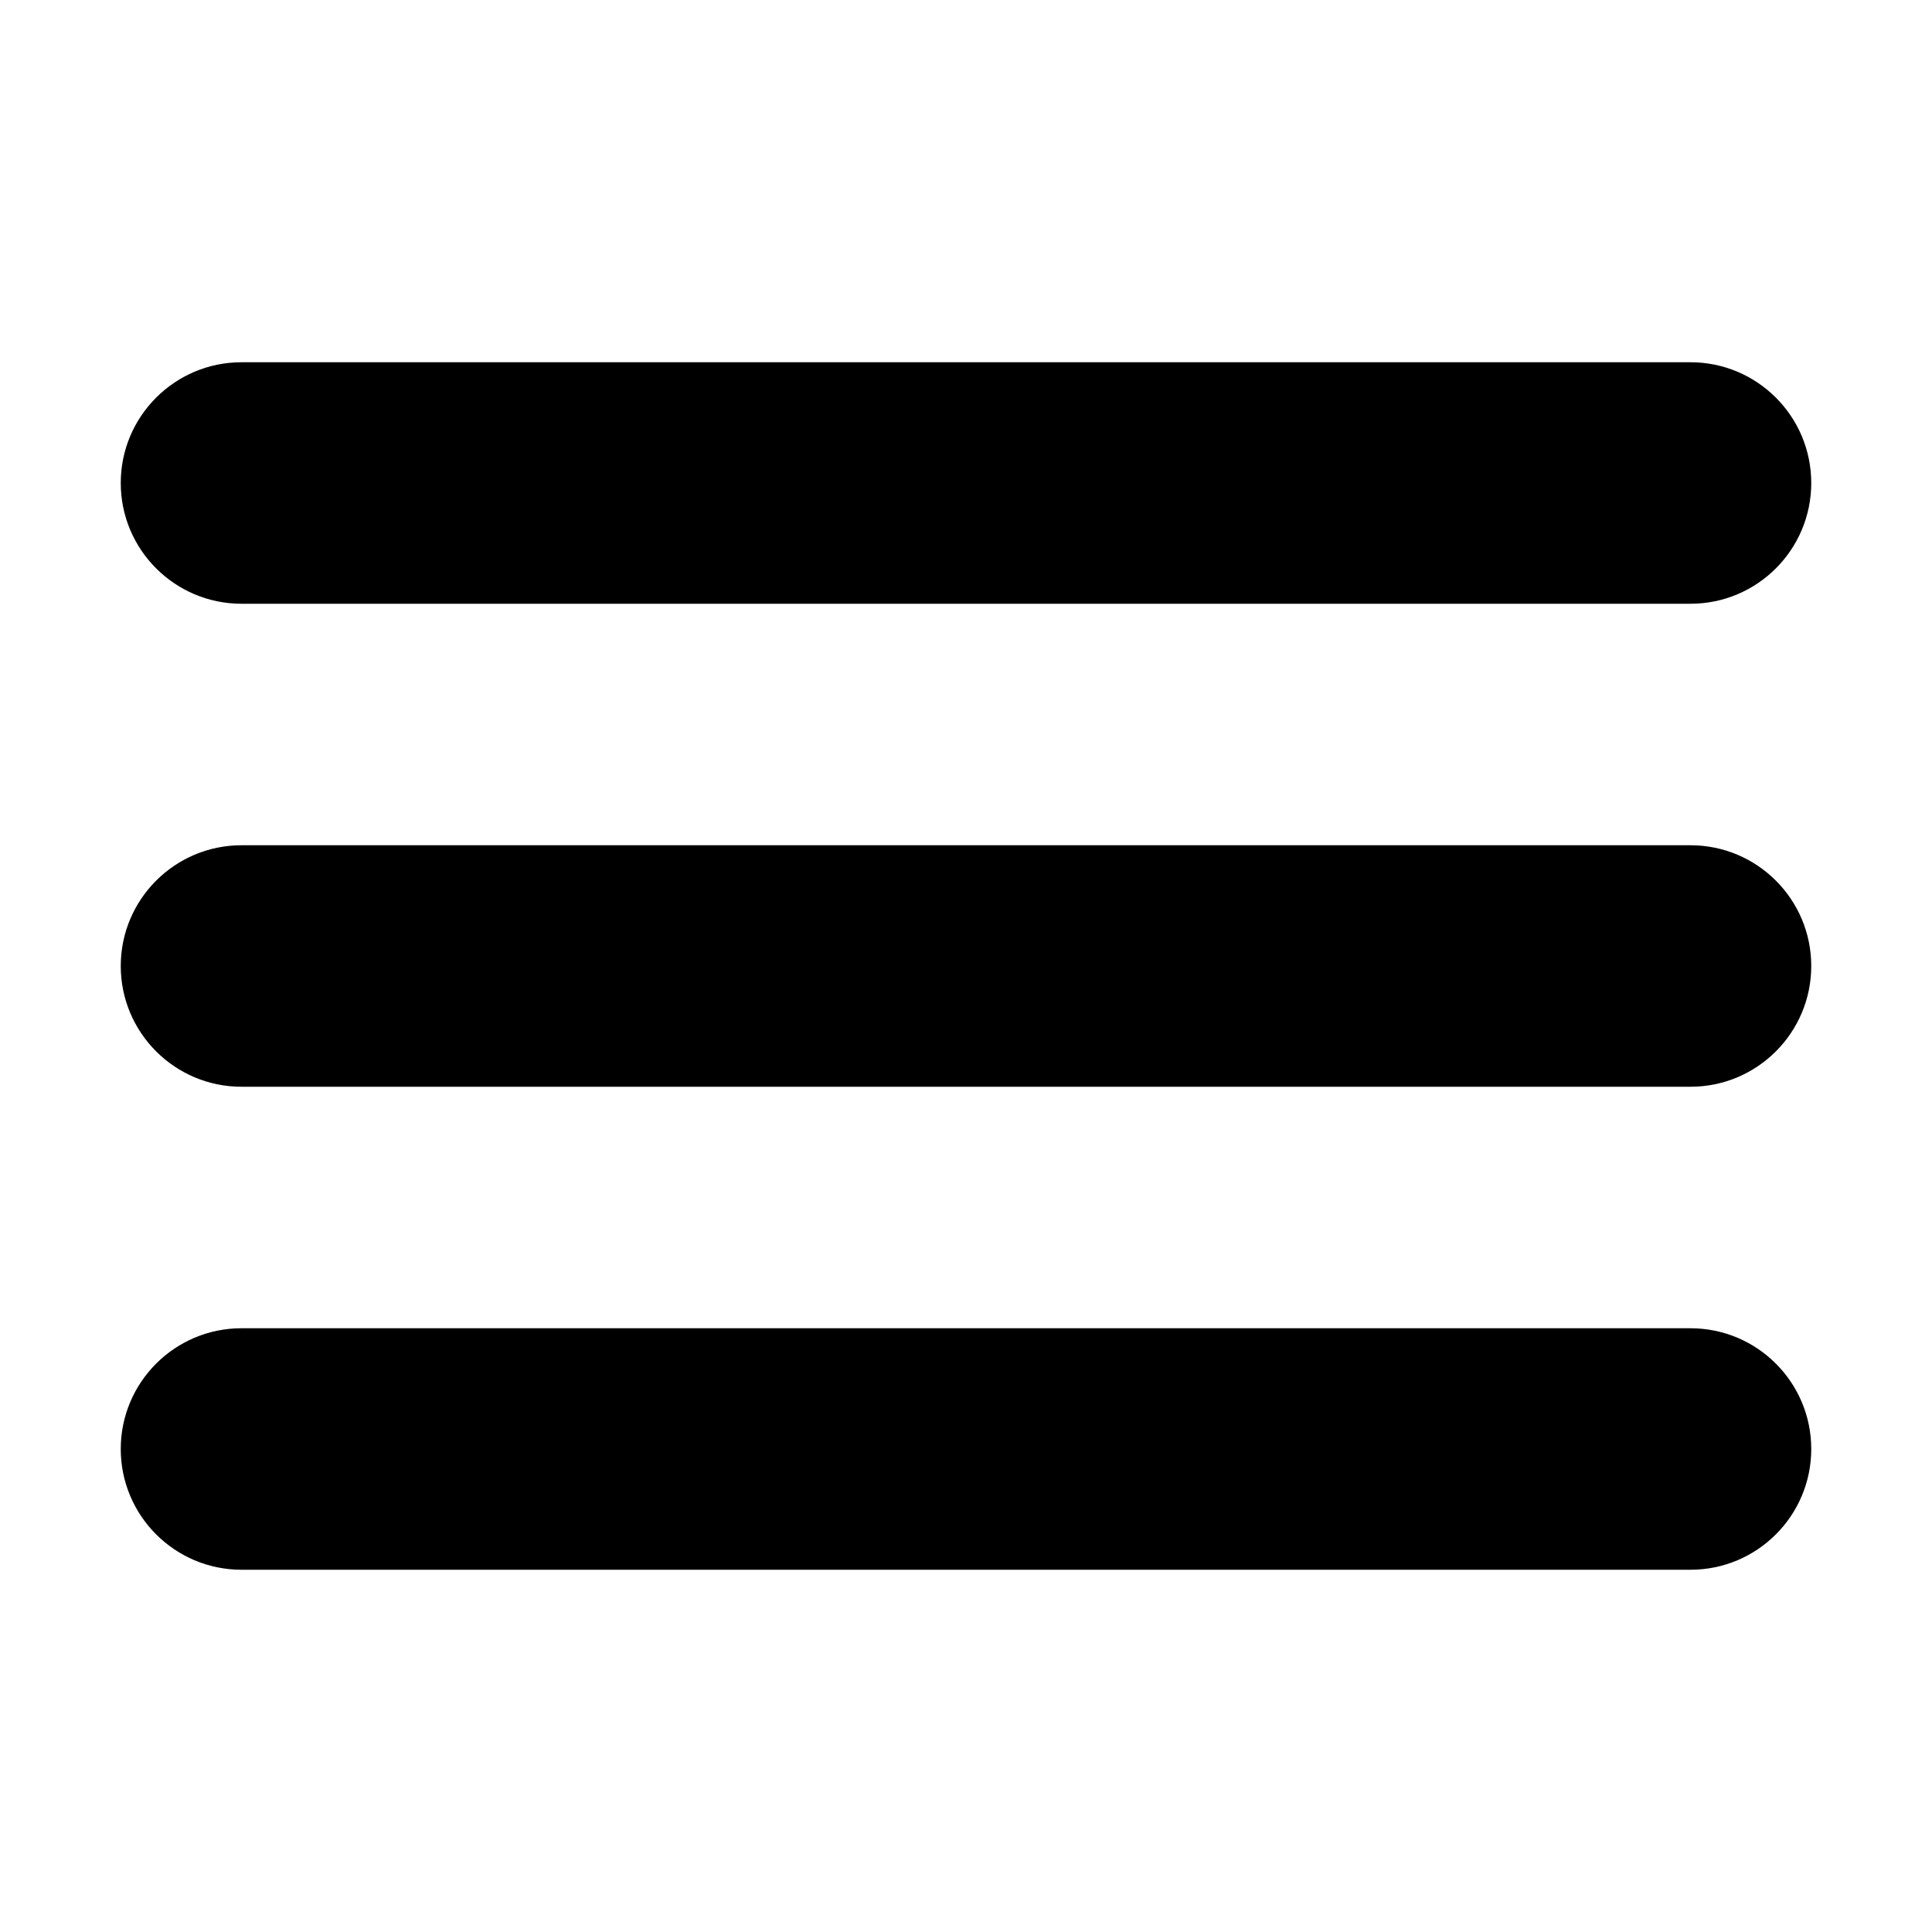
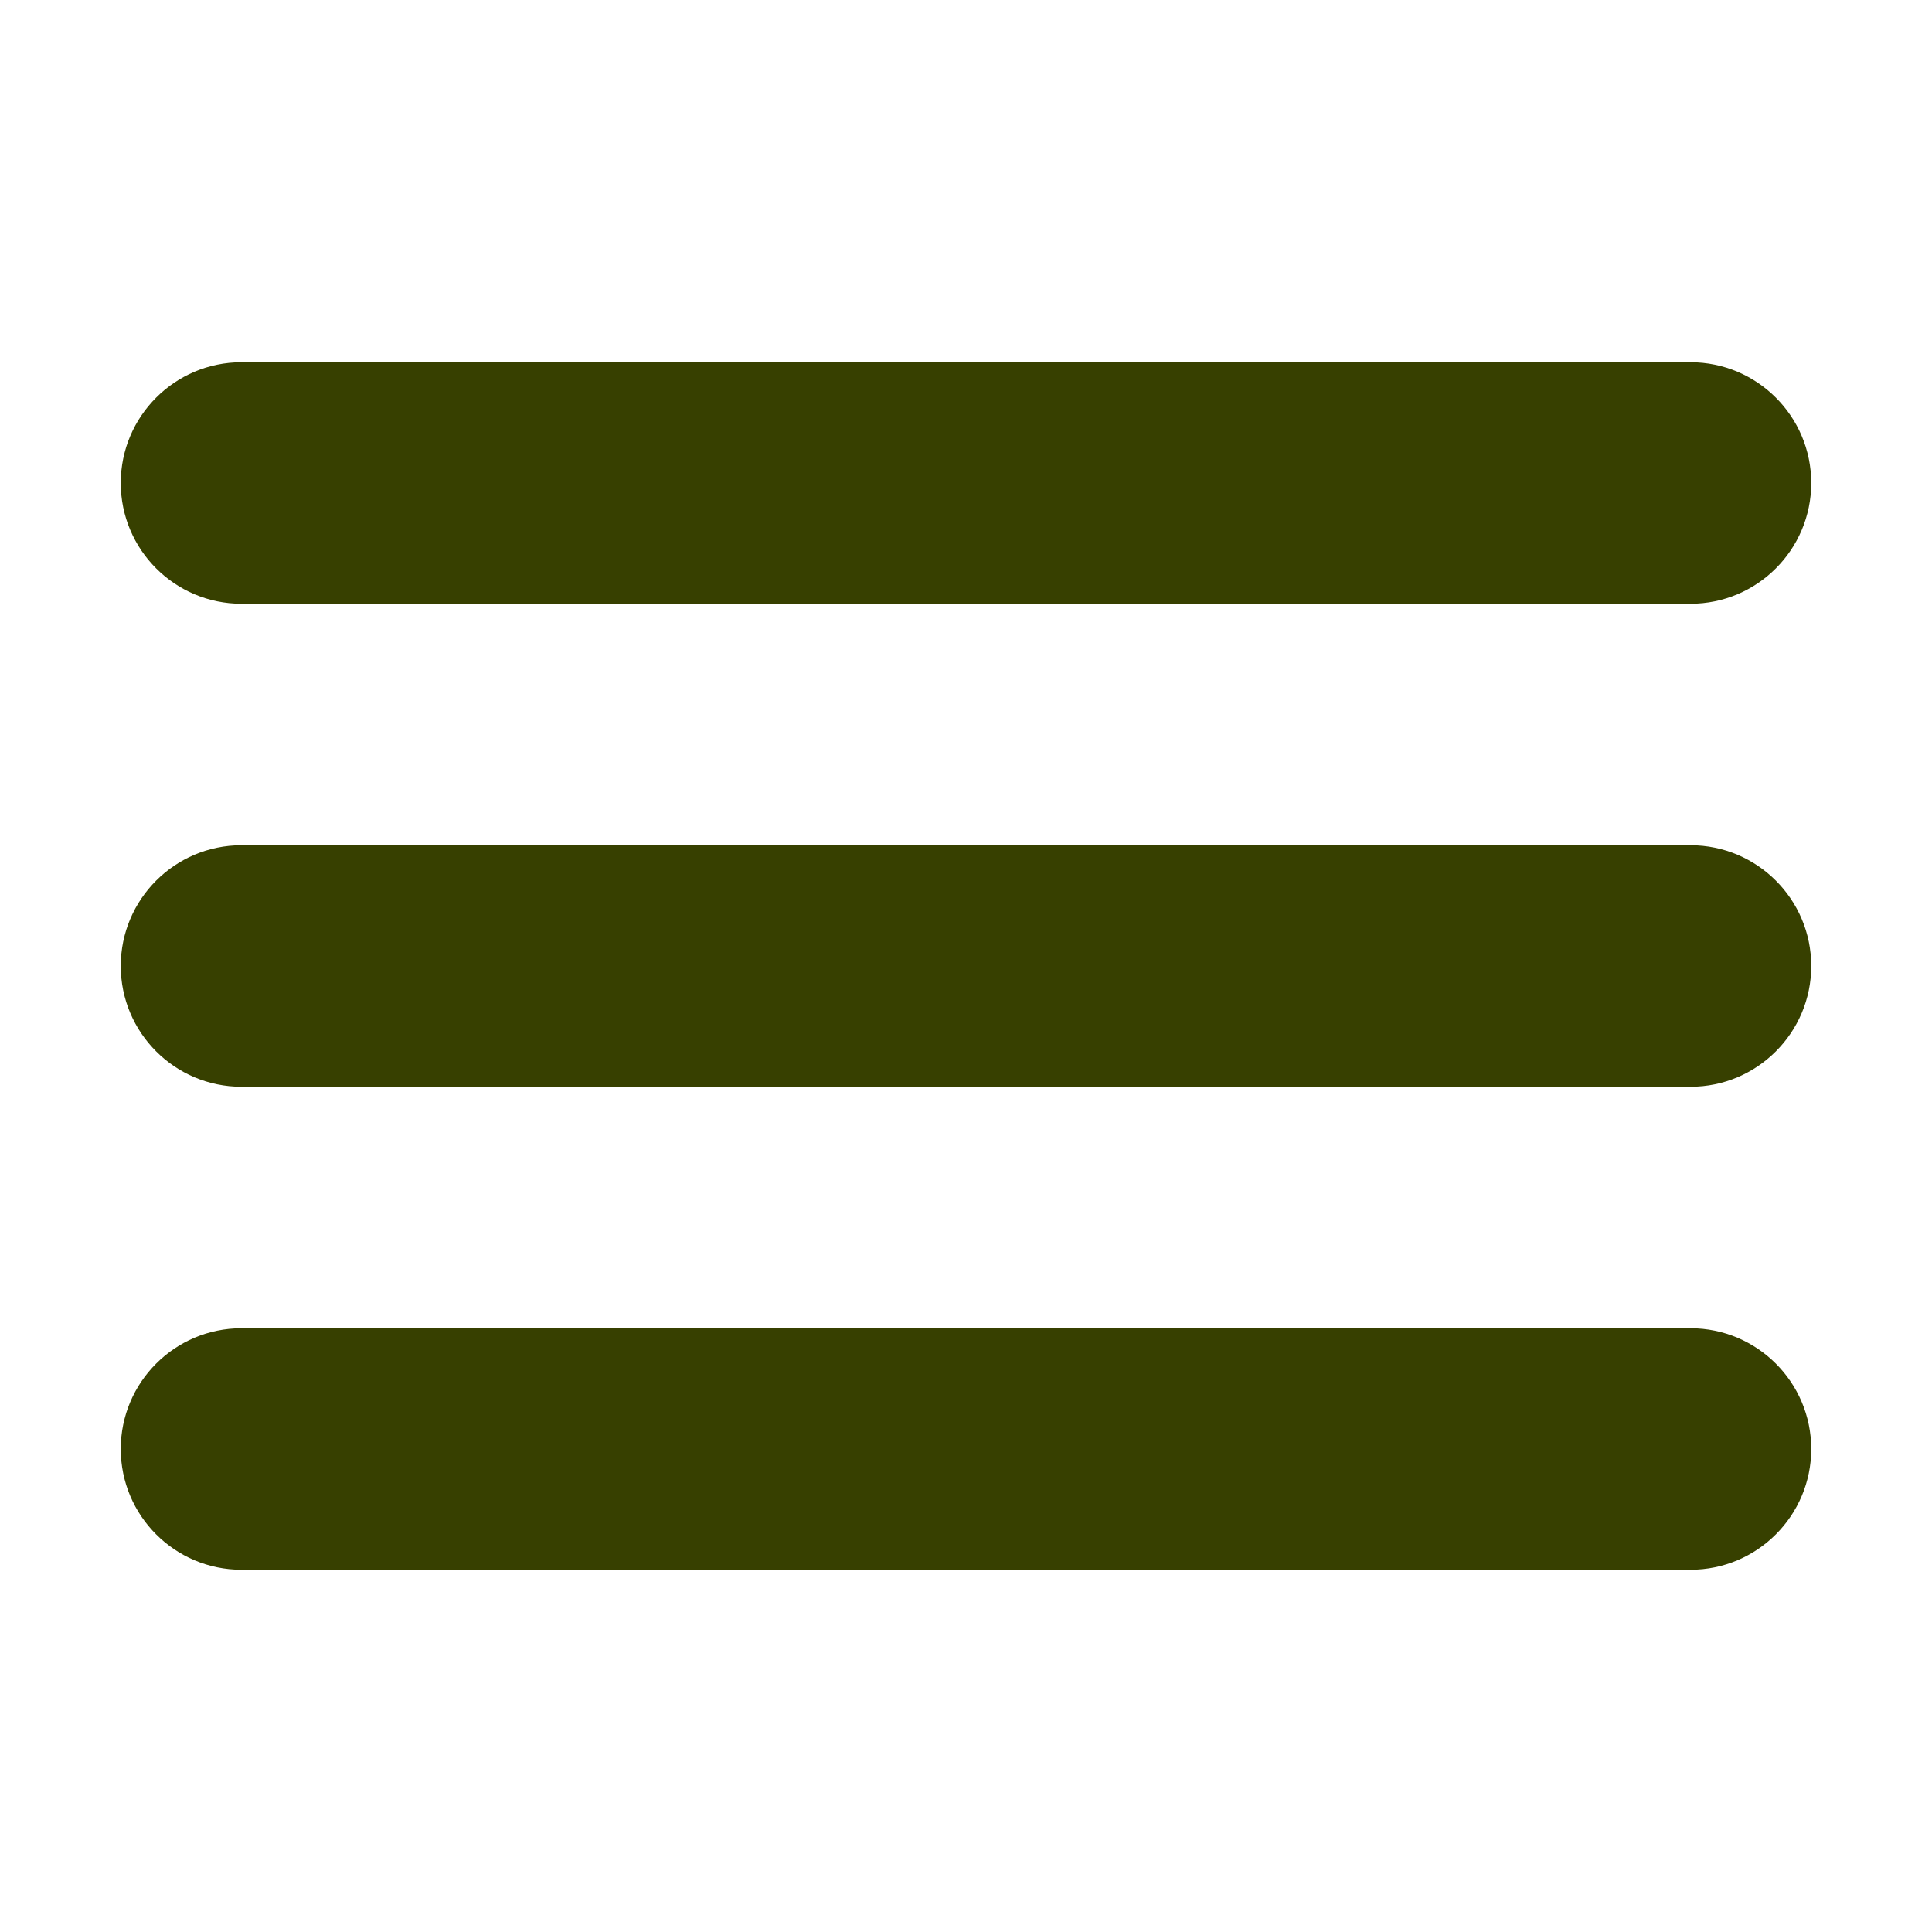
- <svg xmlns="http://www.w3.org/2000/svg" height="32px" id="Layer_1" style="enable-background:new 0 0 32 32;" version="1.1" viewBox="0 0 32 32" width="32px" xml:space="preserve">
+ <svg xmlns="http://www.w3.org/2000/svg" height="32px" id="Layer_1" fill="#374000" style="enable-background:new 0 0 32 32;" version="1.1" viewBox="0 0 32 32" width="32px" xml:space="preserve">
  <path d="M4,10h24c1.104,0,2-0.896,2-2s-0.896-2-2-2H4C2.896,6,2,6.896,2,8S2.896,10,4,10z M28,14H4c-1.104,0-2,0.896-2,2  s0.896,2,2,2h24c1.104,0,2-0.896,2-2S29.104,14,28,14z M28,22H4c-1.104,0-2,0.896-2,2s0.896,2,2,2h24c1.104,0,2-0.896,2-2  S29.104,22,28,22z" />
</svg>
